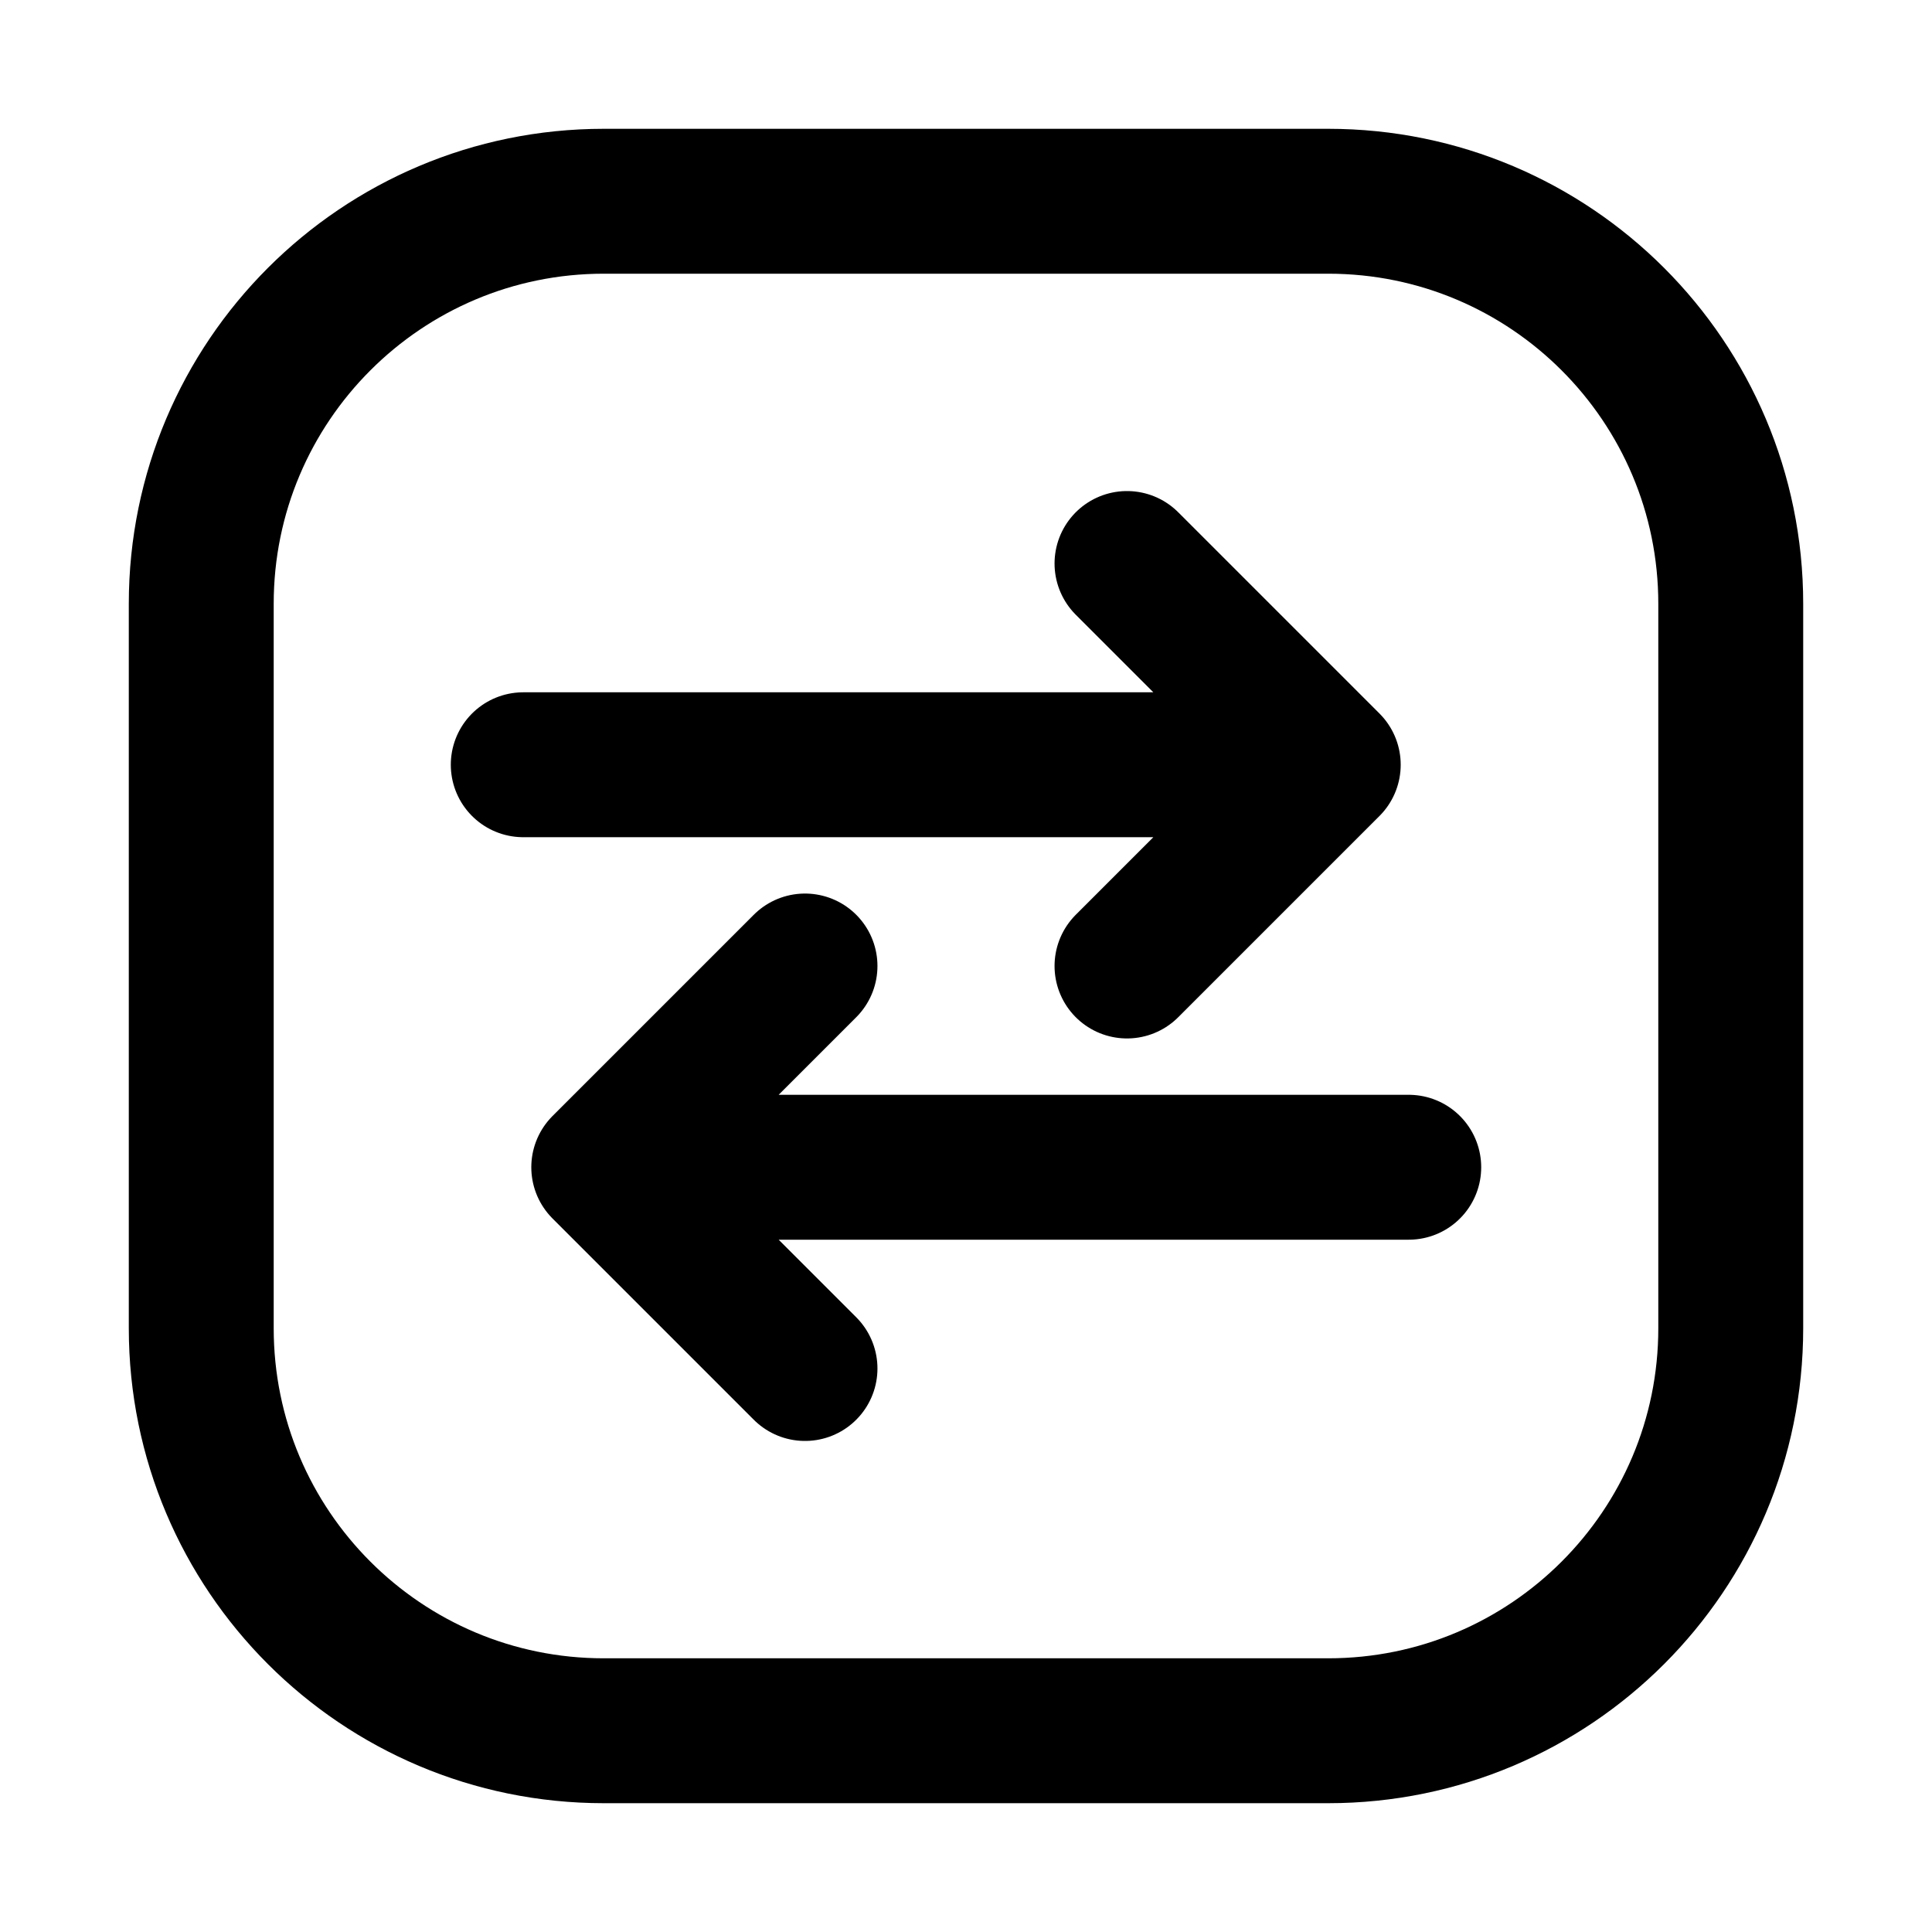
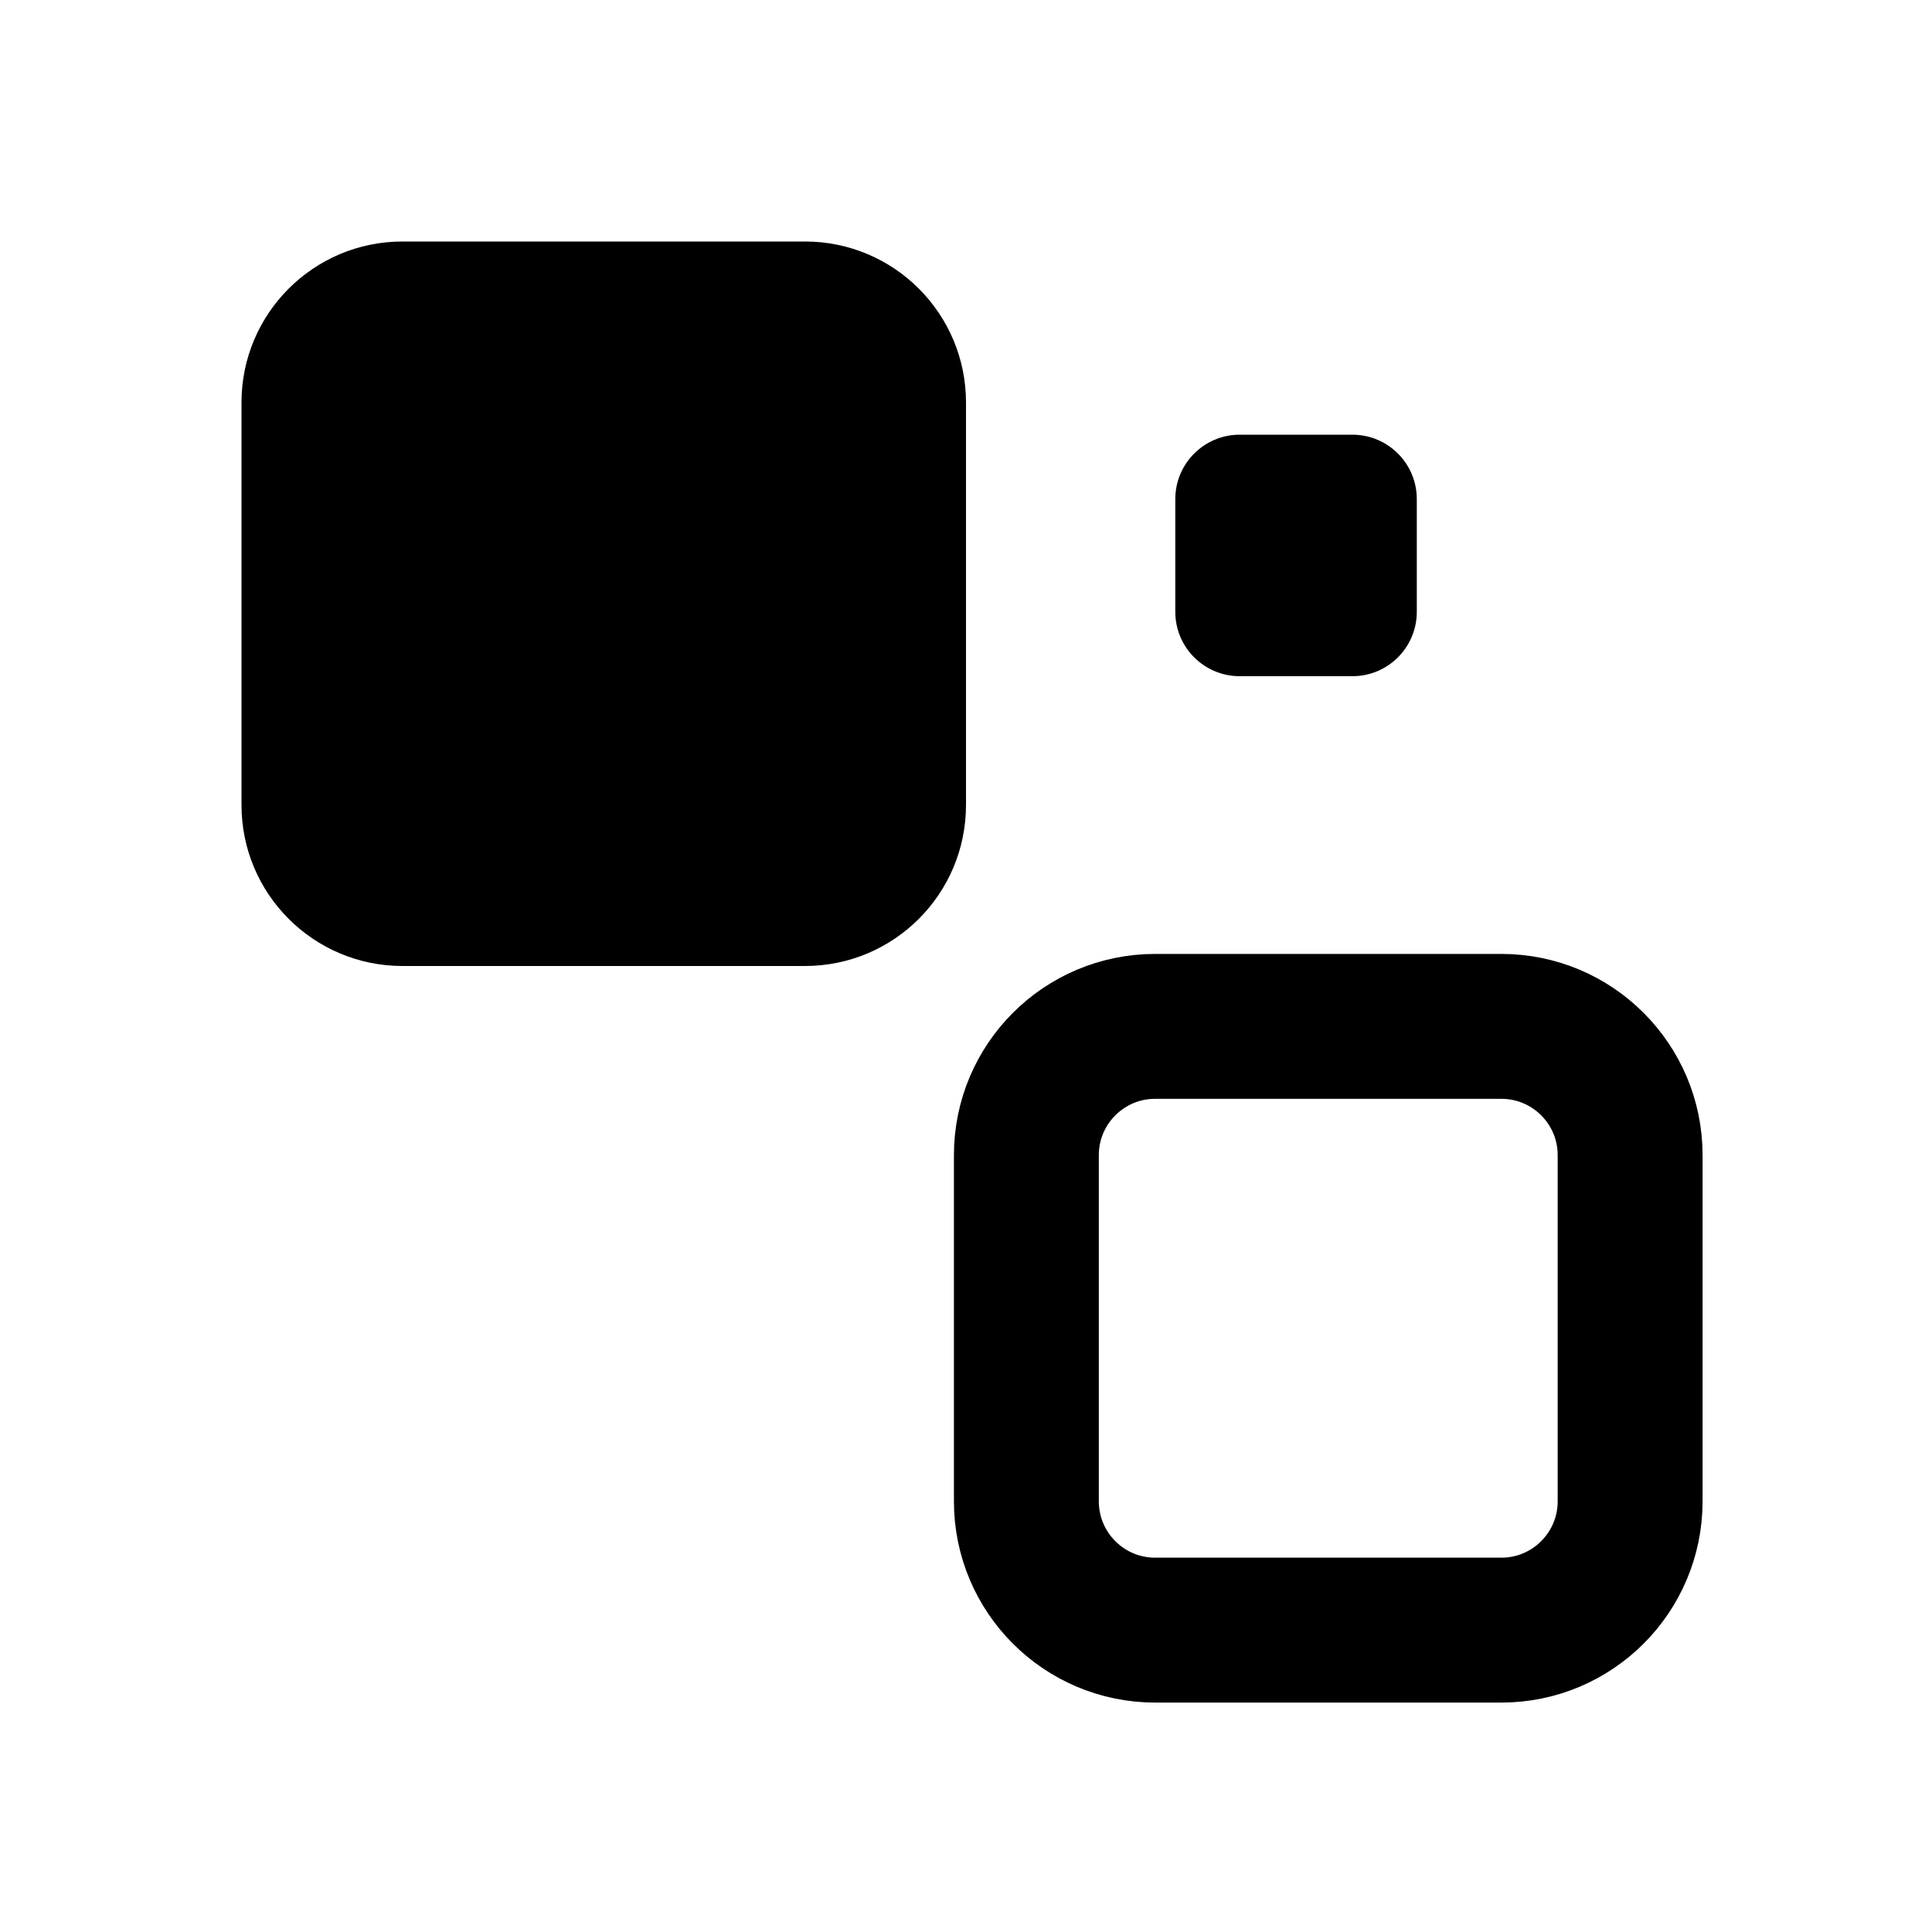
- <svg xmlns="http://www.w3.org/2000/svg" width="24" height="24" viewBox="0 0 24 24" fill="none" stroke="#000000" stroke-width="1.8" stroke-linecap="round" stroke-linejoin="round">
-   <rect x="2.5" y="2.5" width="19" height="19" rx="5" />
-   <path d="M6.5 9.5h10M14 7l2.5 2.5L14 12" />
-   <path d="M17.5 14.5h-10M10 12l-2.5 2.5L10 17" />
+ <svg xmlns="http://www.w3.org/2000/svg" width="24" height="24" viewBox="0 0 24 24" fill="none">
+   <rect x="3" y="3" width="9" height="9" rx="2" fill="#000000" />
+   <rect x="12.75" y="12.75" width="7.5" height="7.5" rx="1.6" stroke="#000000" stroke-width="1.8" />
+   <rect x="14.6" y="5.4" width="3" height="3" rx=".8" fill="#000000" />
</svg>
